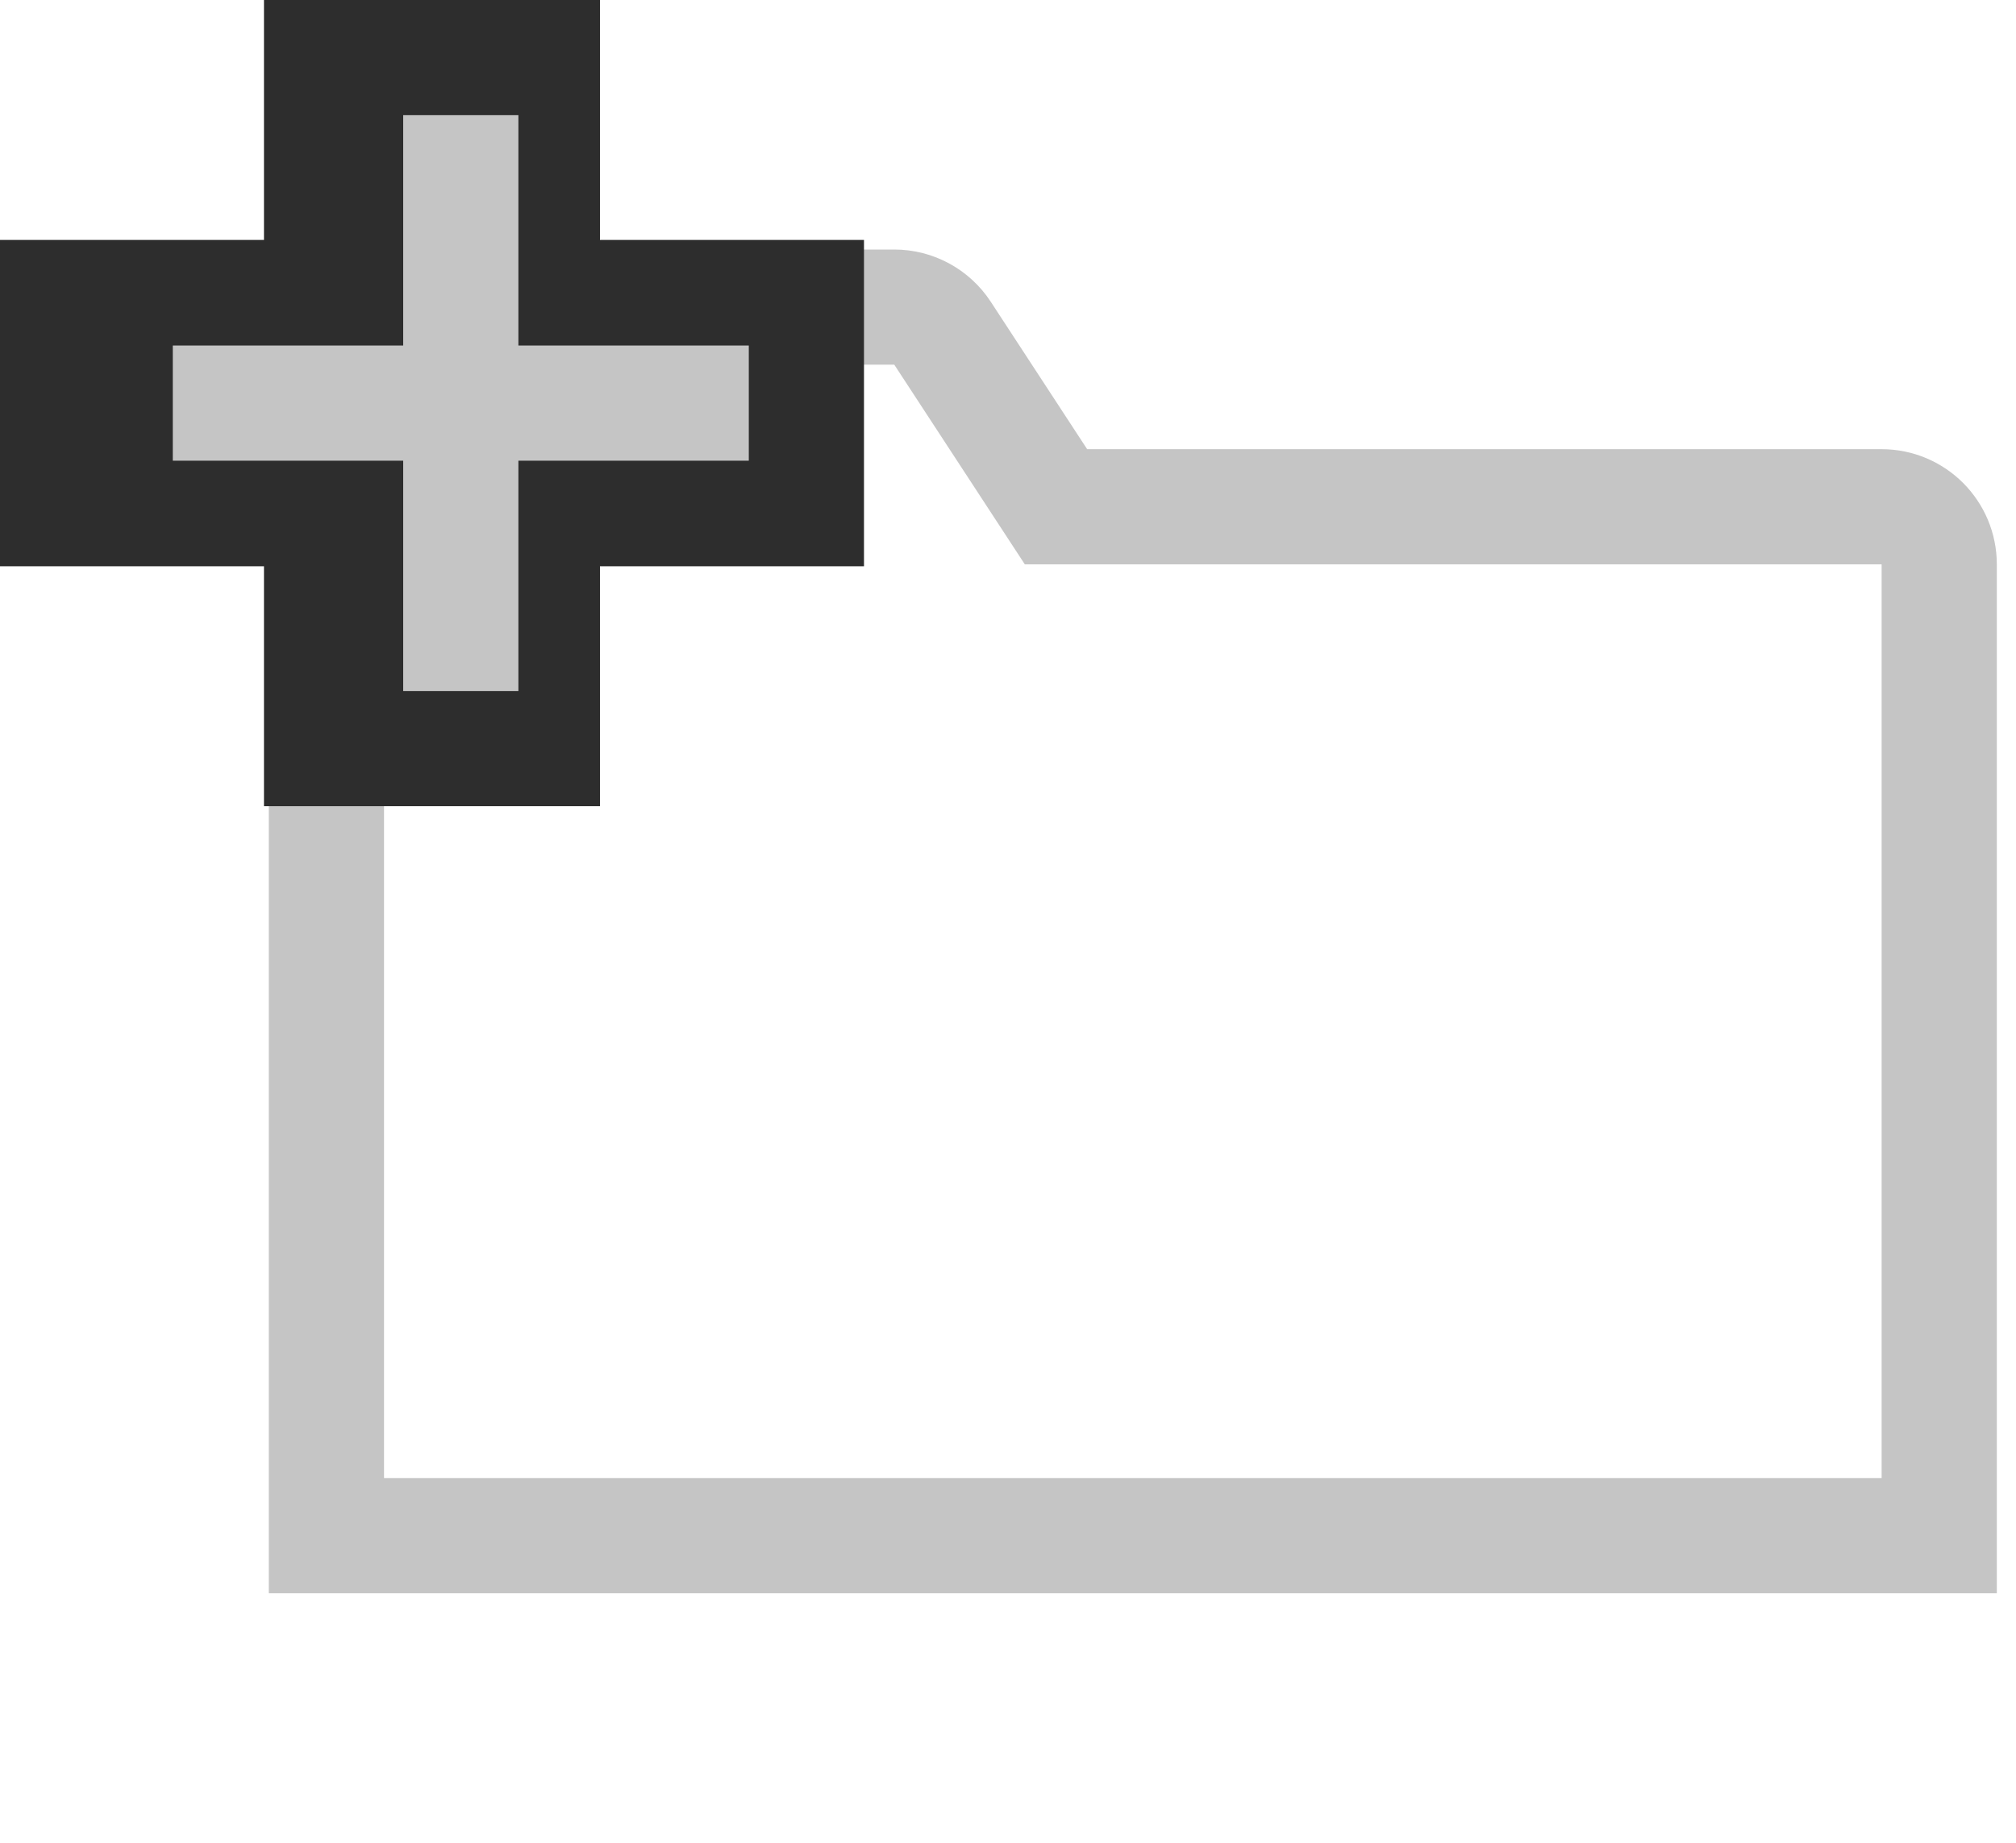
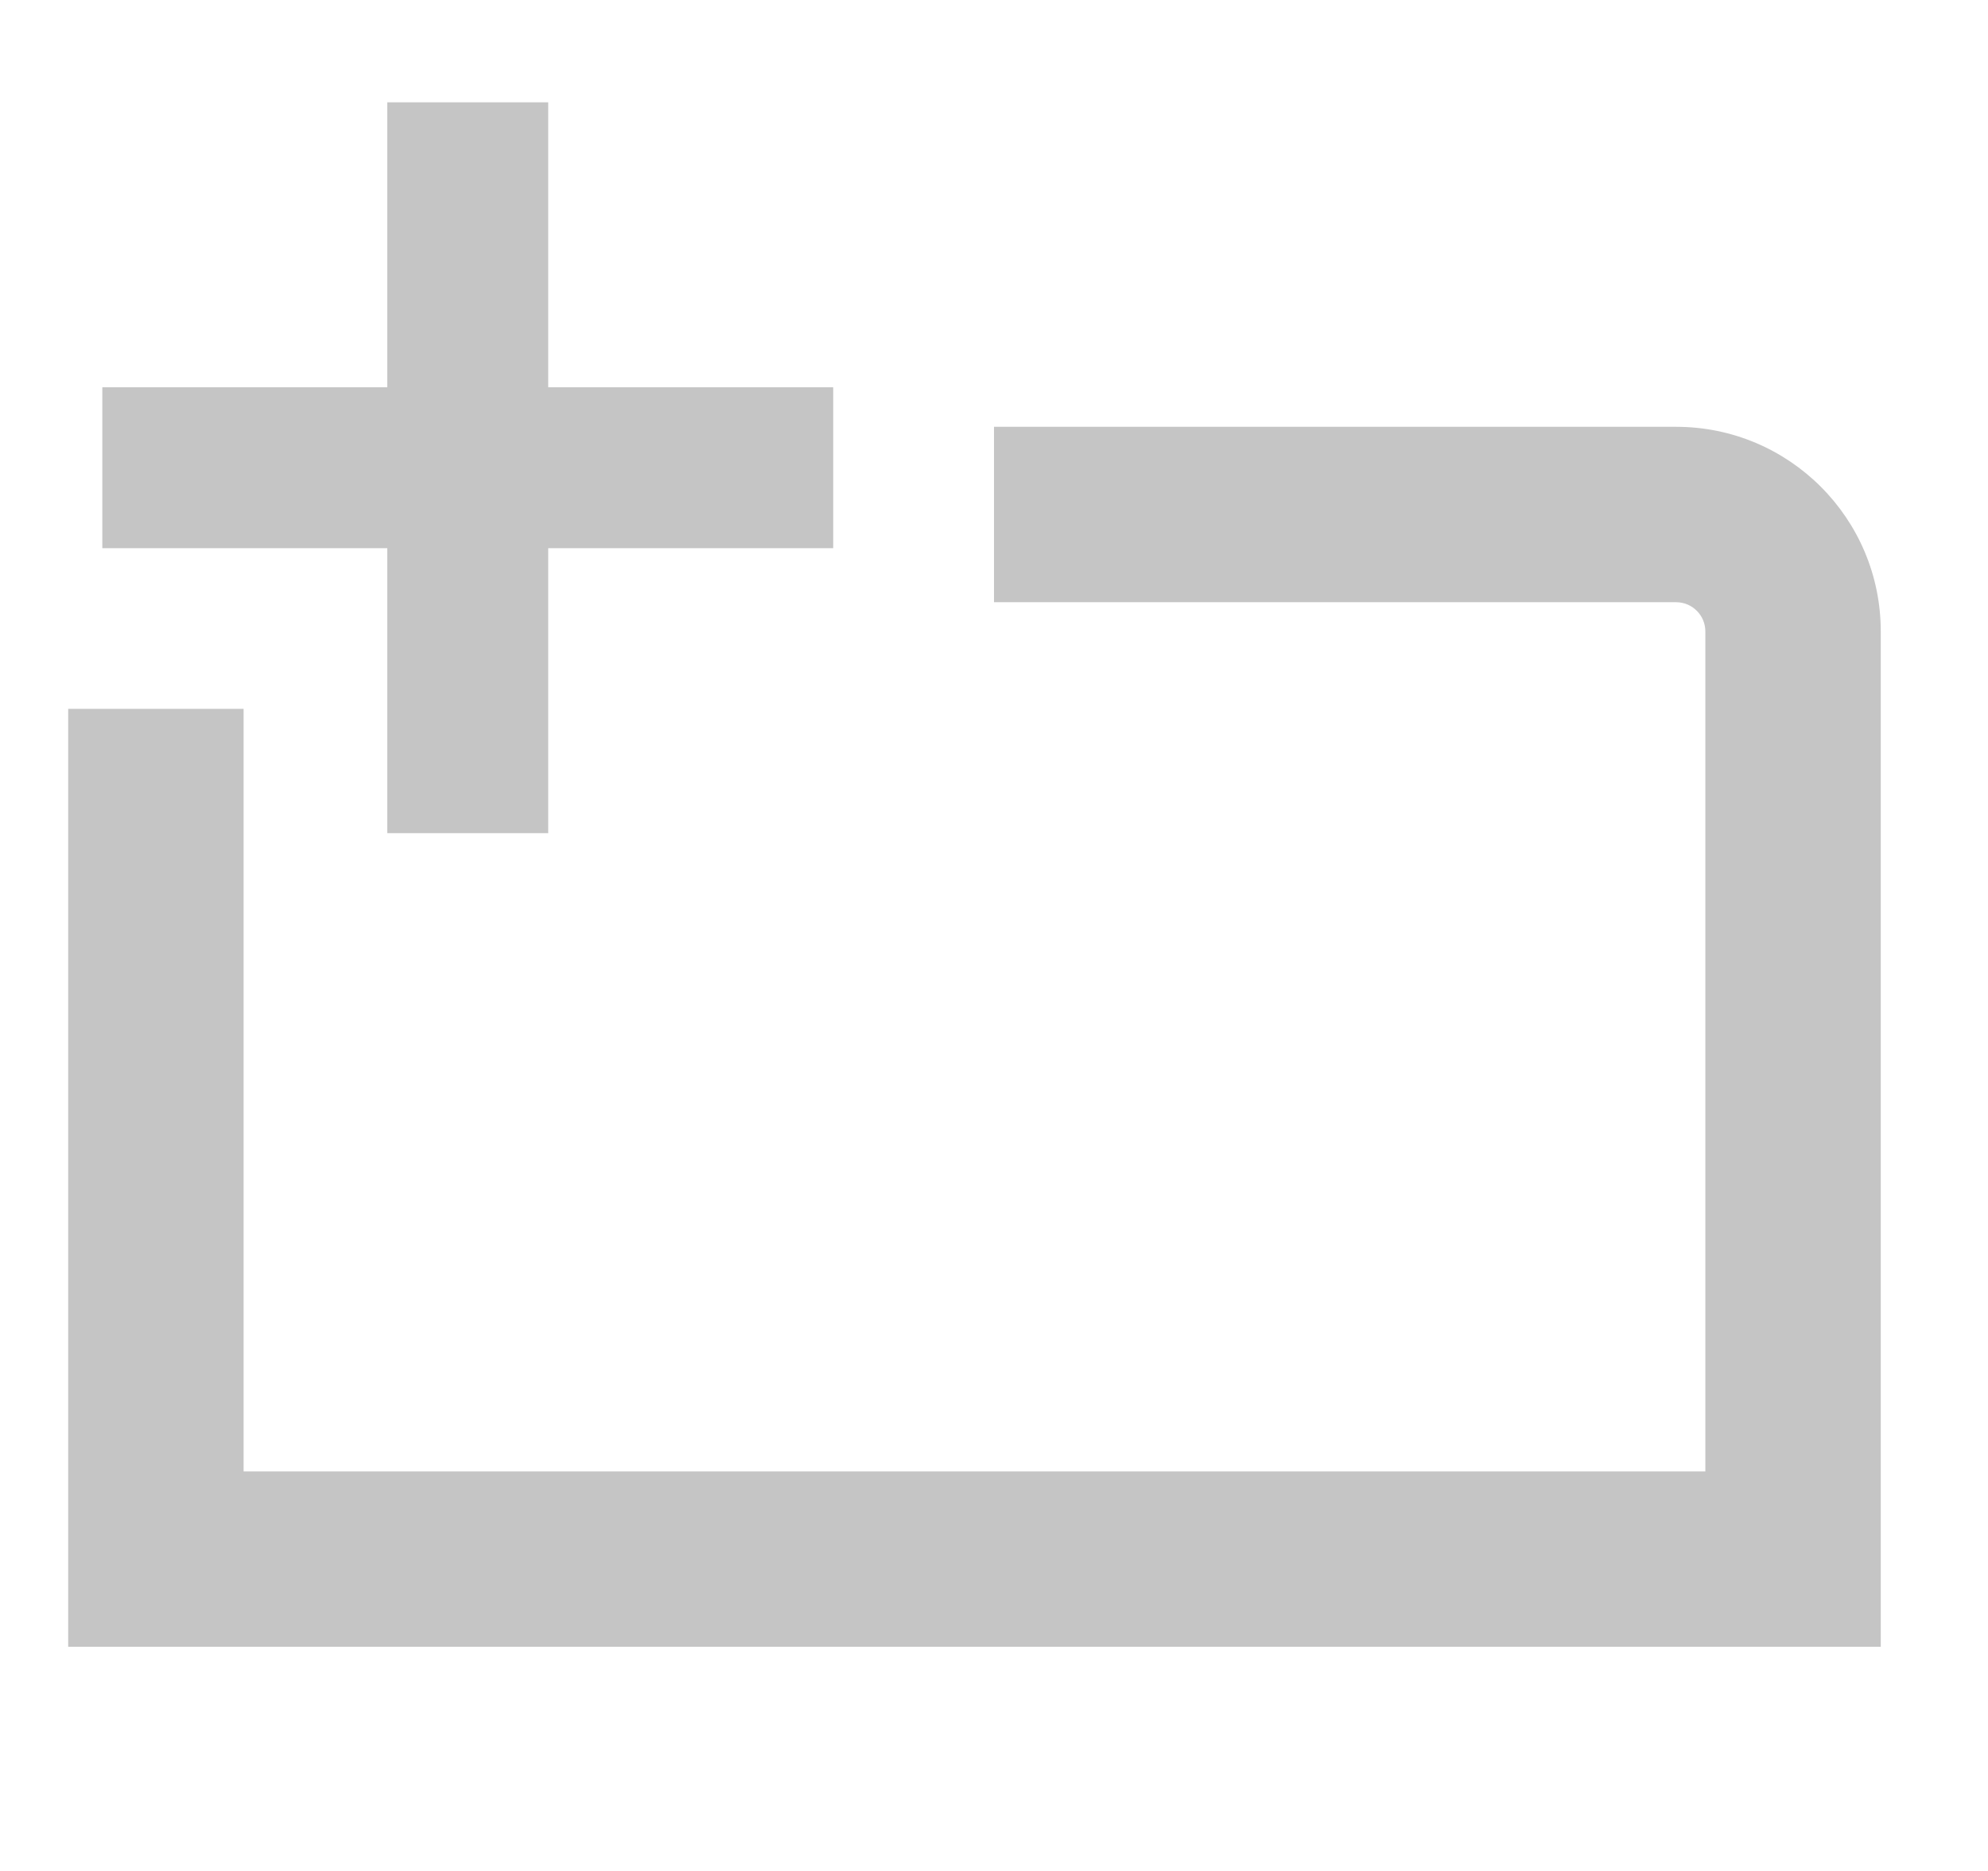
- <svg xmlns="http://www.w3.org/2000/svg" width="35" height="32" viewBox="0 0 35 32" fill="none">
-   <path d="M6.667 5.333C6.114 5.333 5.667 5.781 5.667 6.333V26.667H33.667V9.8C33.667 9.248 33.219 8.8 32.667 8.8H18.333L16.363 5.786C16.178 5.504 15.863 5.333 15.526 5.333H6.667Z" stroke="#C5C5C5" stroke-width="2" stroke-miterlimit="10" />
-   <rect x="5.583" y="1" width="3.833" height="12" fill="#2D2D2D" stroke="#2D2D2D" stroke-width="2" />
-   <rect x="14" y="5.167" width="3.667" height="13" transform="rotate(90 14 5.16669)" fill="#2D2D2D" stroke="#2D2D2D" stroke-width="2" />
-   <path d="M7 2H9V12H7V2Z" fill="#C5C5C5" />
-   <path d="M13 6L13 8L3 8L3 6L13 6Z" fill="#C5C5C5" />
+ <svg xmlns="http://www.w3.org/2000/svg" width="17" height="16" viewBox="0 0 17 16" fill="none">
+   <path fill-rule="evenodd" clip-rule="evenodd" d="M0.583 6.062V14.083H16.083V5.4C16.083 4.434 15.3 3.65 14.333 3.65H8.5V5.15H14.333C14.471 5.15 14.583 5.262 14.583 5.4V12.583H2.083V6.062H0.583Z" fill="#C5C5C5" />
+   <path fill-rule="evenodd" clip-rule="evenodd" d="M4.688 0.875H3.312V3.312H0.875V4.688H3.312V7.125H4.688V4.688H7.125V3.312H4.688V0.875Z" fill="#C5C5C5" />
</svg>
